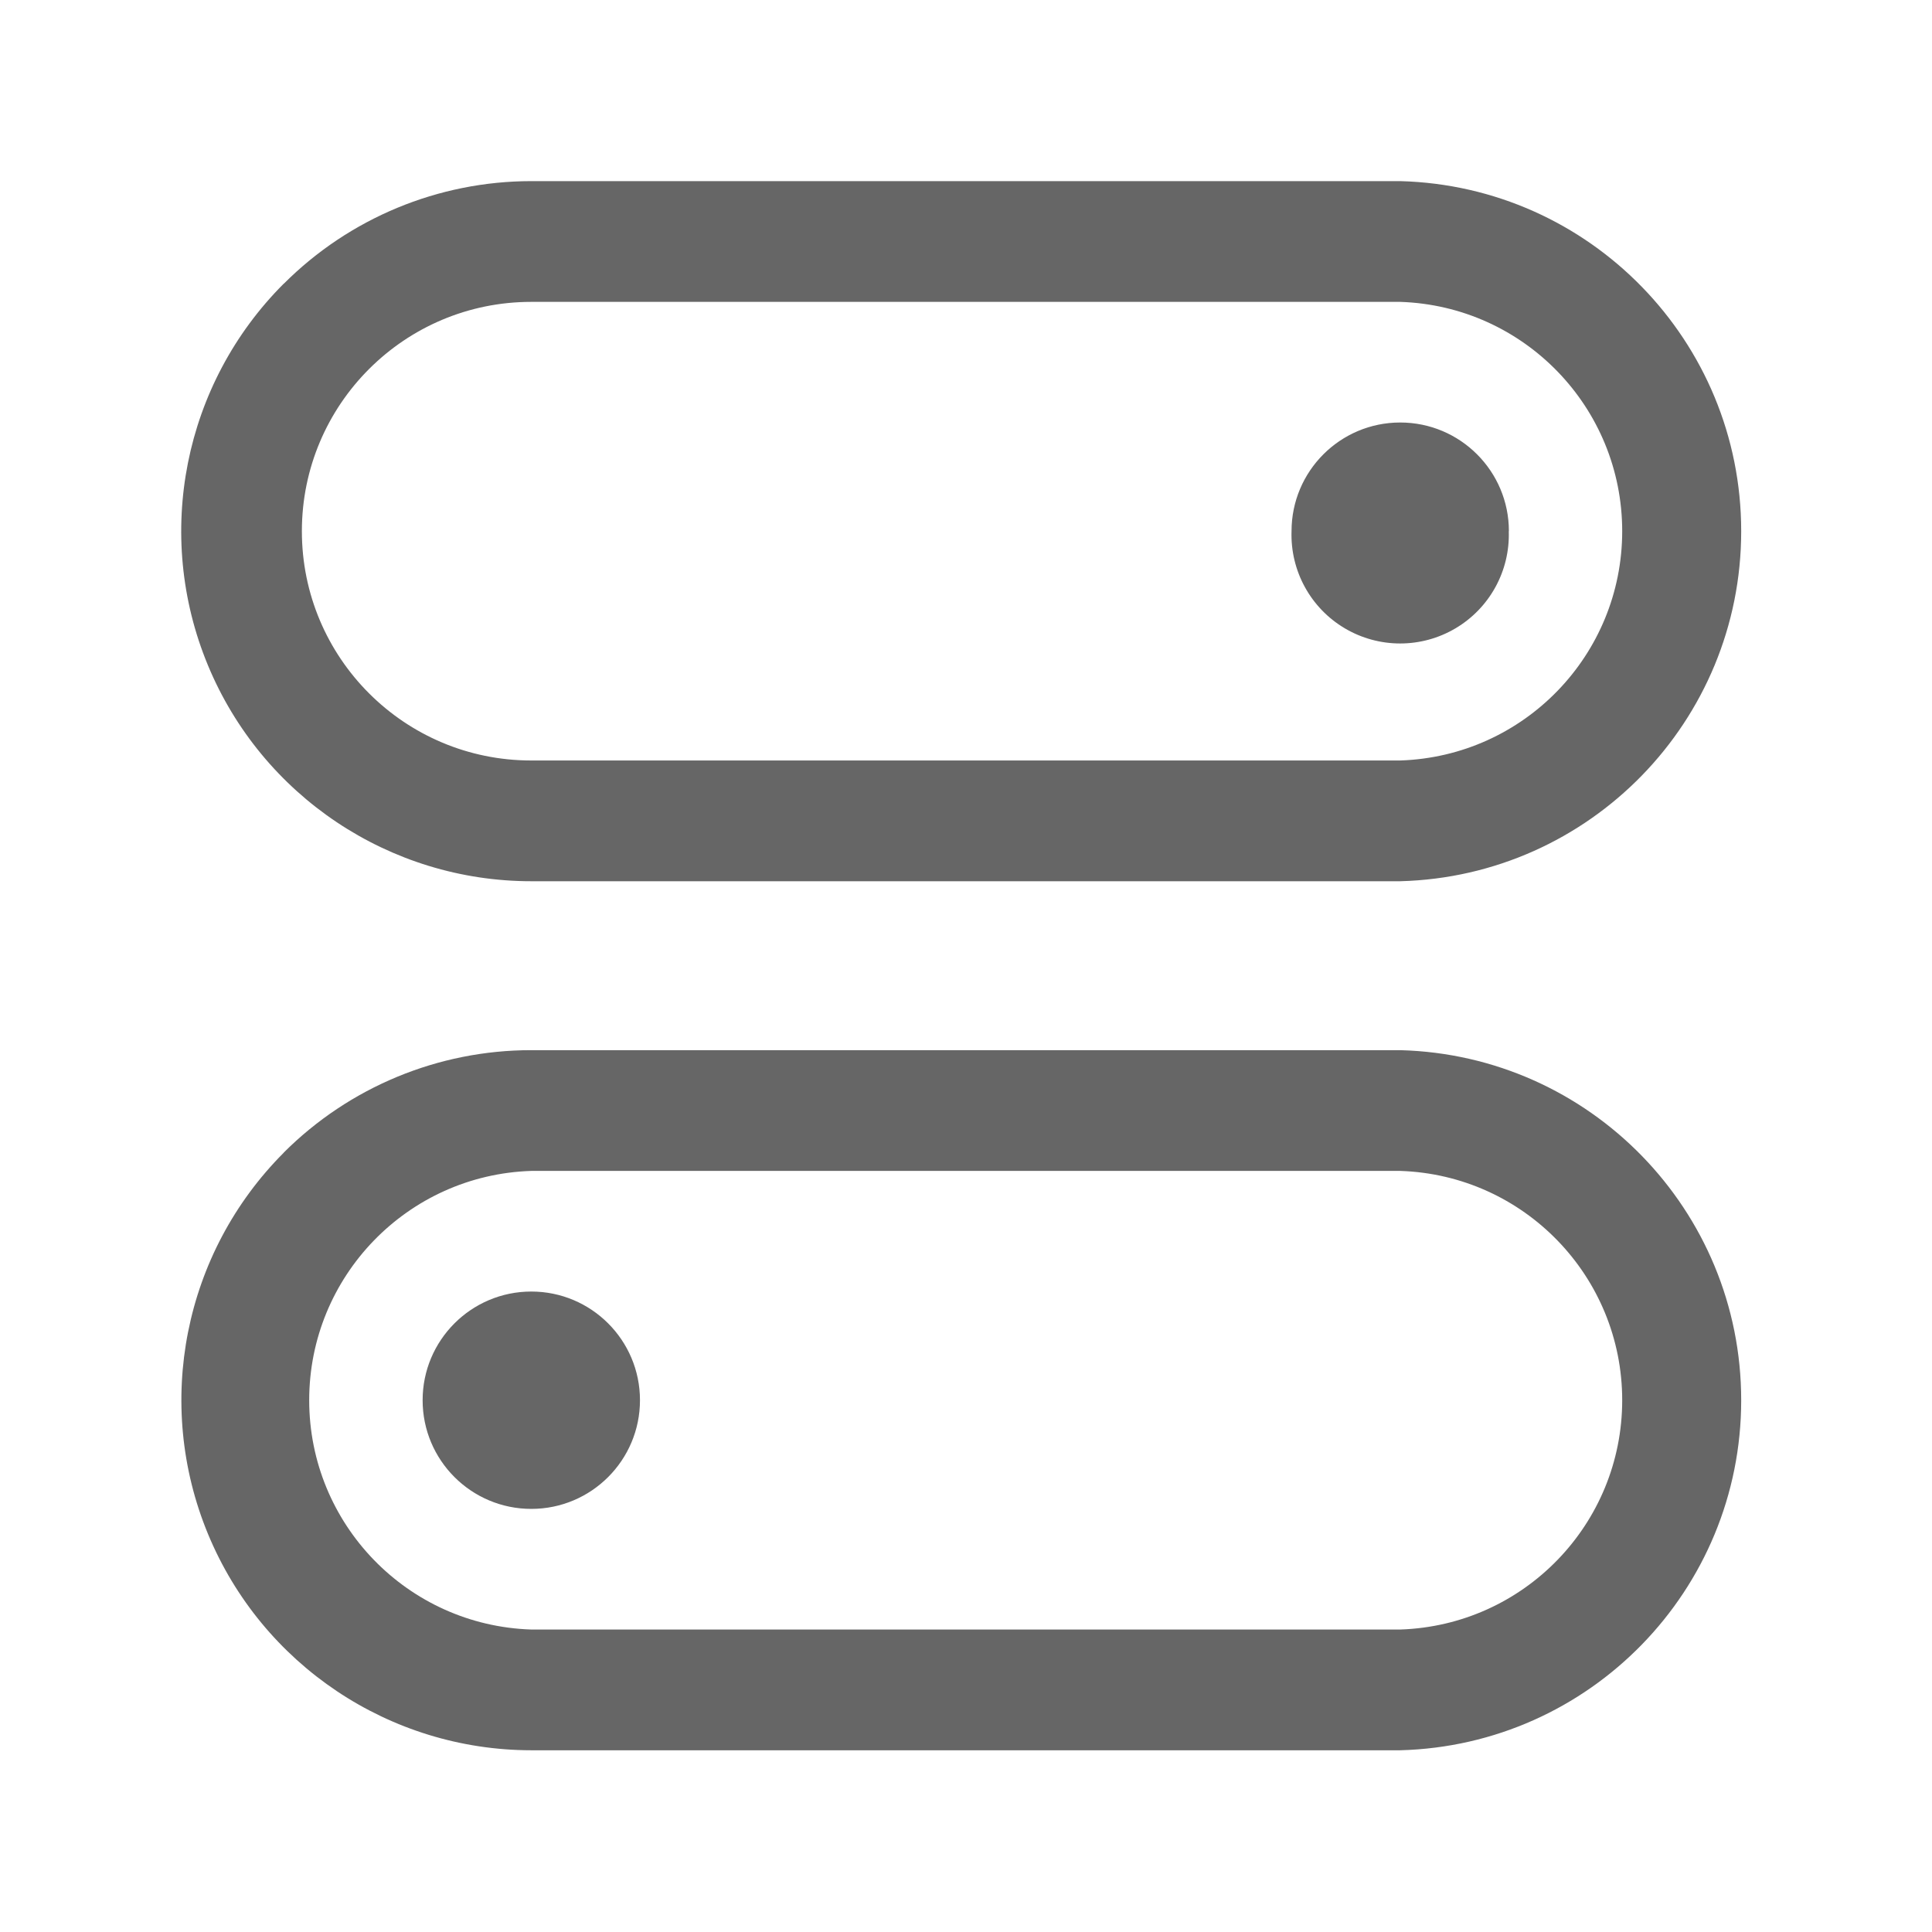
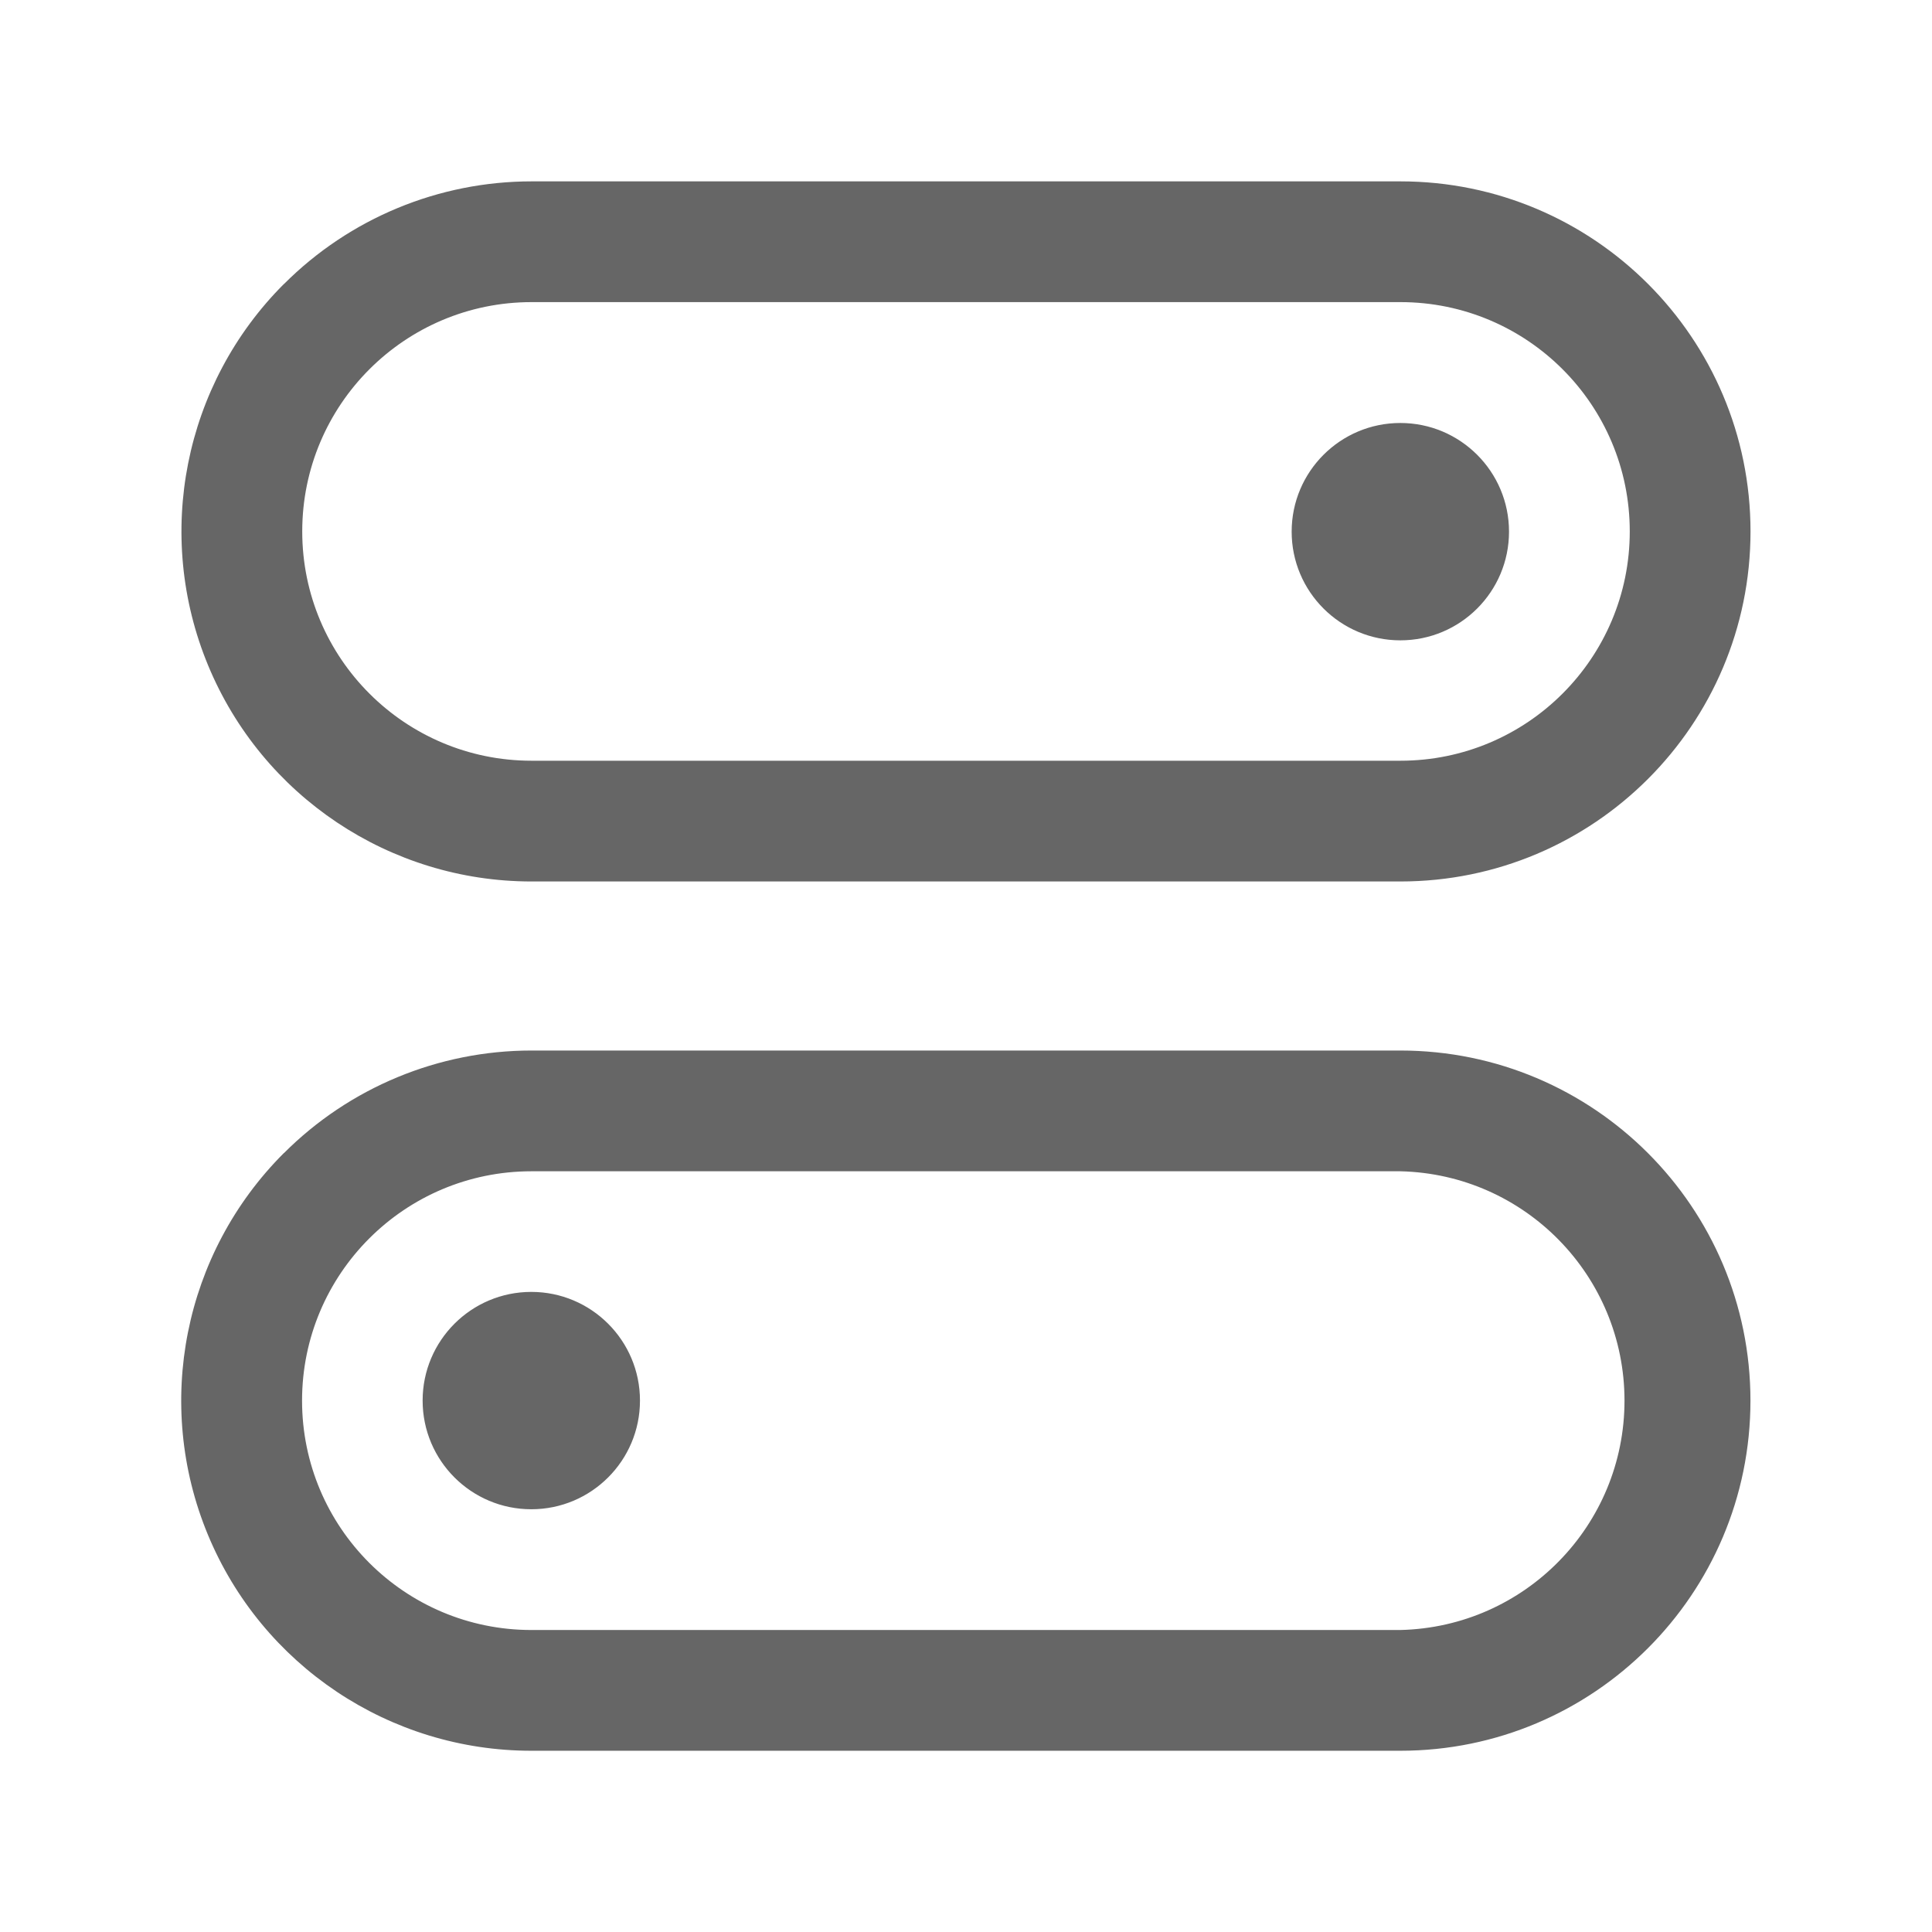
<svg xmlns="http://www.w3.org/2000/svg" fill="none" viewBox="0 0 16 16">
-   <path fill="#666" d="M2.35 2.35a2.899 2.899 0 0 1 2.049-.85h7.197a2.9 2.9 0 0 1 0 5.798H4.4a2.899 2.899 0 0 1-2.05-4.949Zm2.049.15a1.899 1.899 0 1 0 0 3.798h7.197a1.9 1.9 0 0 0 0-3.798H4.4Zm-2.05 7.046a2.899 2.899 0 0 1 2.05-.849h7.197a2.9 2.9 0 0 1 0 5.798H4.4a2.9 2.9 0 0 1-2.05-4.949Zm2.05.151a1.9 1.9 0 0 0 0 3.798h7.197a1.9 1.9 0 0 0 0-3.798H4.4Zm8.096-5.298a.9.9 0 1 1-1.799 0 .9.9 0 0 1 1.8 0ZM4.4 12.496a.9.9 0 1 0 0-1.8.9.9 0 0 0 0 1.8Z" clip-rule="evenodd" fill-rule="evenodd" data-follow-fill="#666" />
+   <path fill="#666" d="M2.352 2.352a2.899 2.899 0 0 1 2.05-.85h7.196a2.899 2.899 0 1 1 0 5.798H4.401a2.899 2.899 0 0 1-2.05-4.948Zm2.05.15a1.899 1.899 0 0 0 0 3.798h7.196a1.899 1.899 0 0 0 0-3.798H4.401ZM2.351 9.55a2.899 2.899 0 0 1 2.05-.85h7.196a2.899 2.899 0 1 1 0 5.799H4.401a2.899 2.899 0 0 1-2.05-4.95Zm2.05.15a1.899 1.899 0 1 0 0 3.799h7.196a1.9 1.9 0 0 0 0-3.799H4.401Zm8.096-5.297a.9.9 0 1 1-1.8 0 .9.9 0 0 1 1.8 0Zm-8.097 8.096a.9.9 0 1 0 0-1.8.9.9 0 0 0 0 1.8Z" data-follow-fill="#666" />
</svg>
